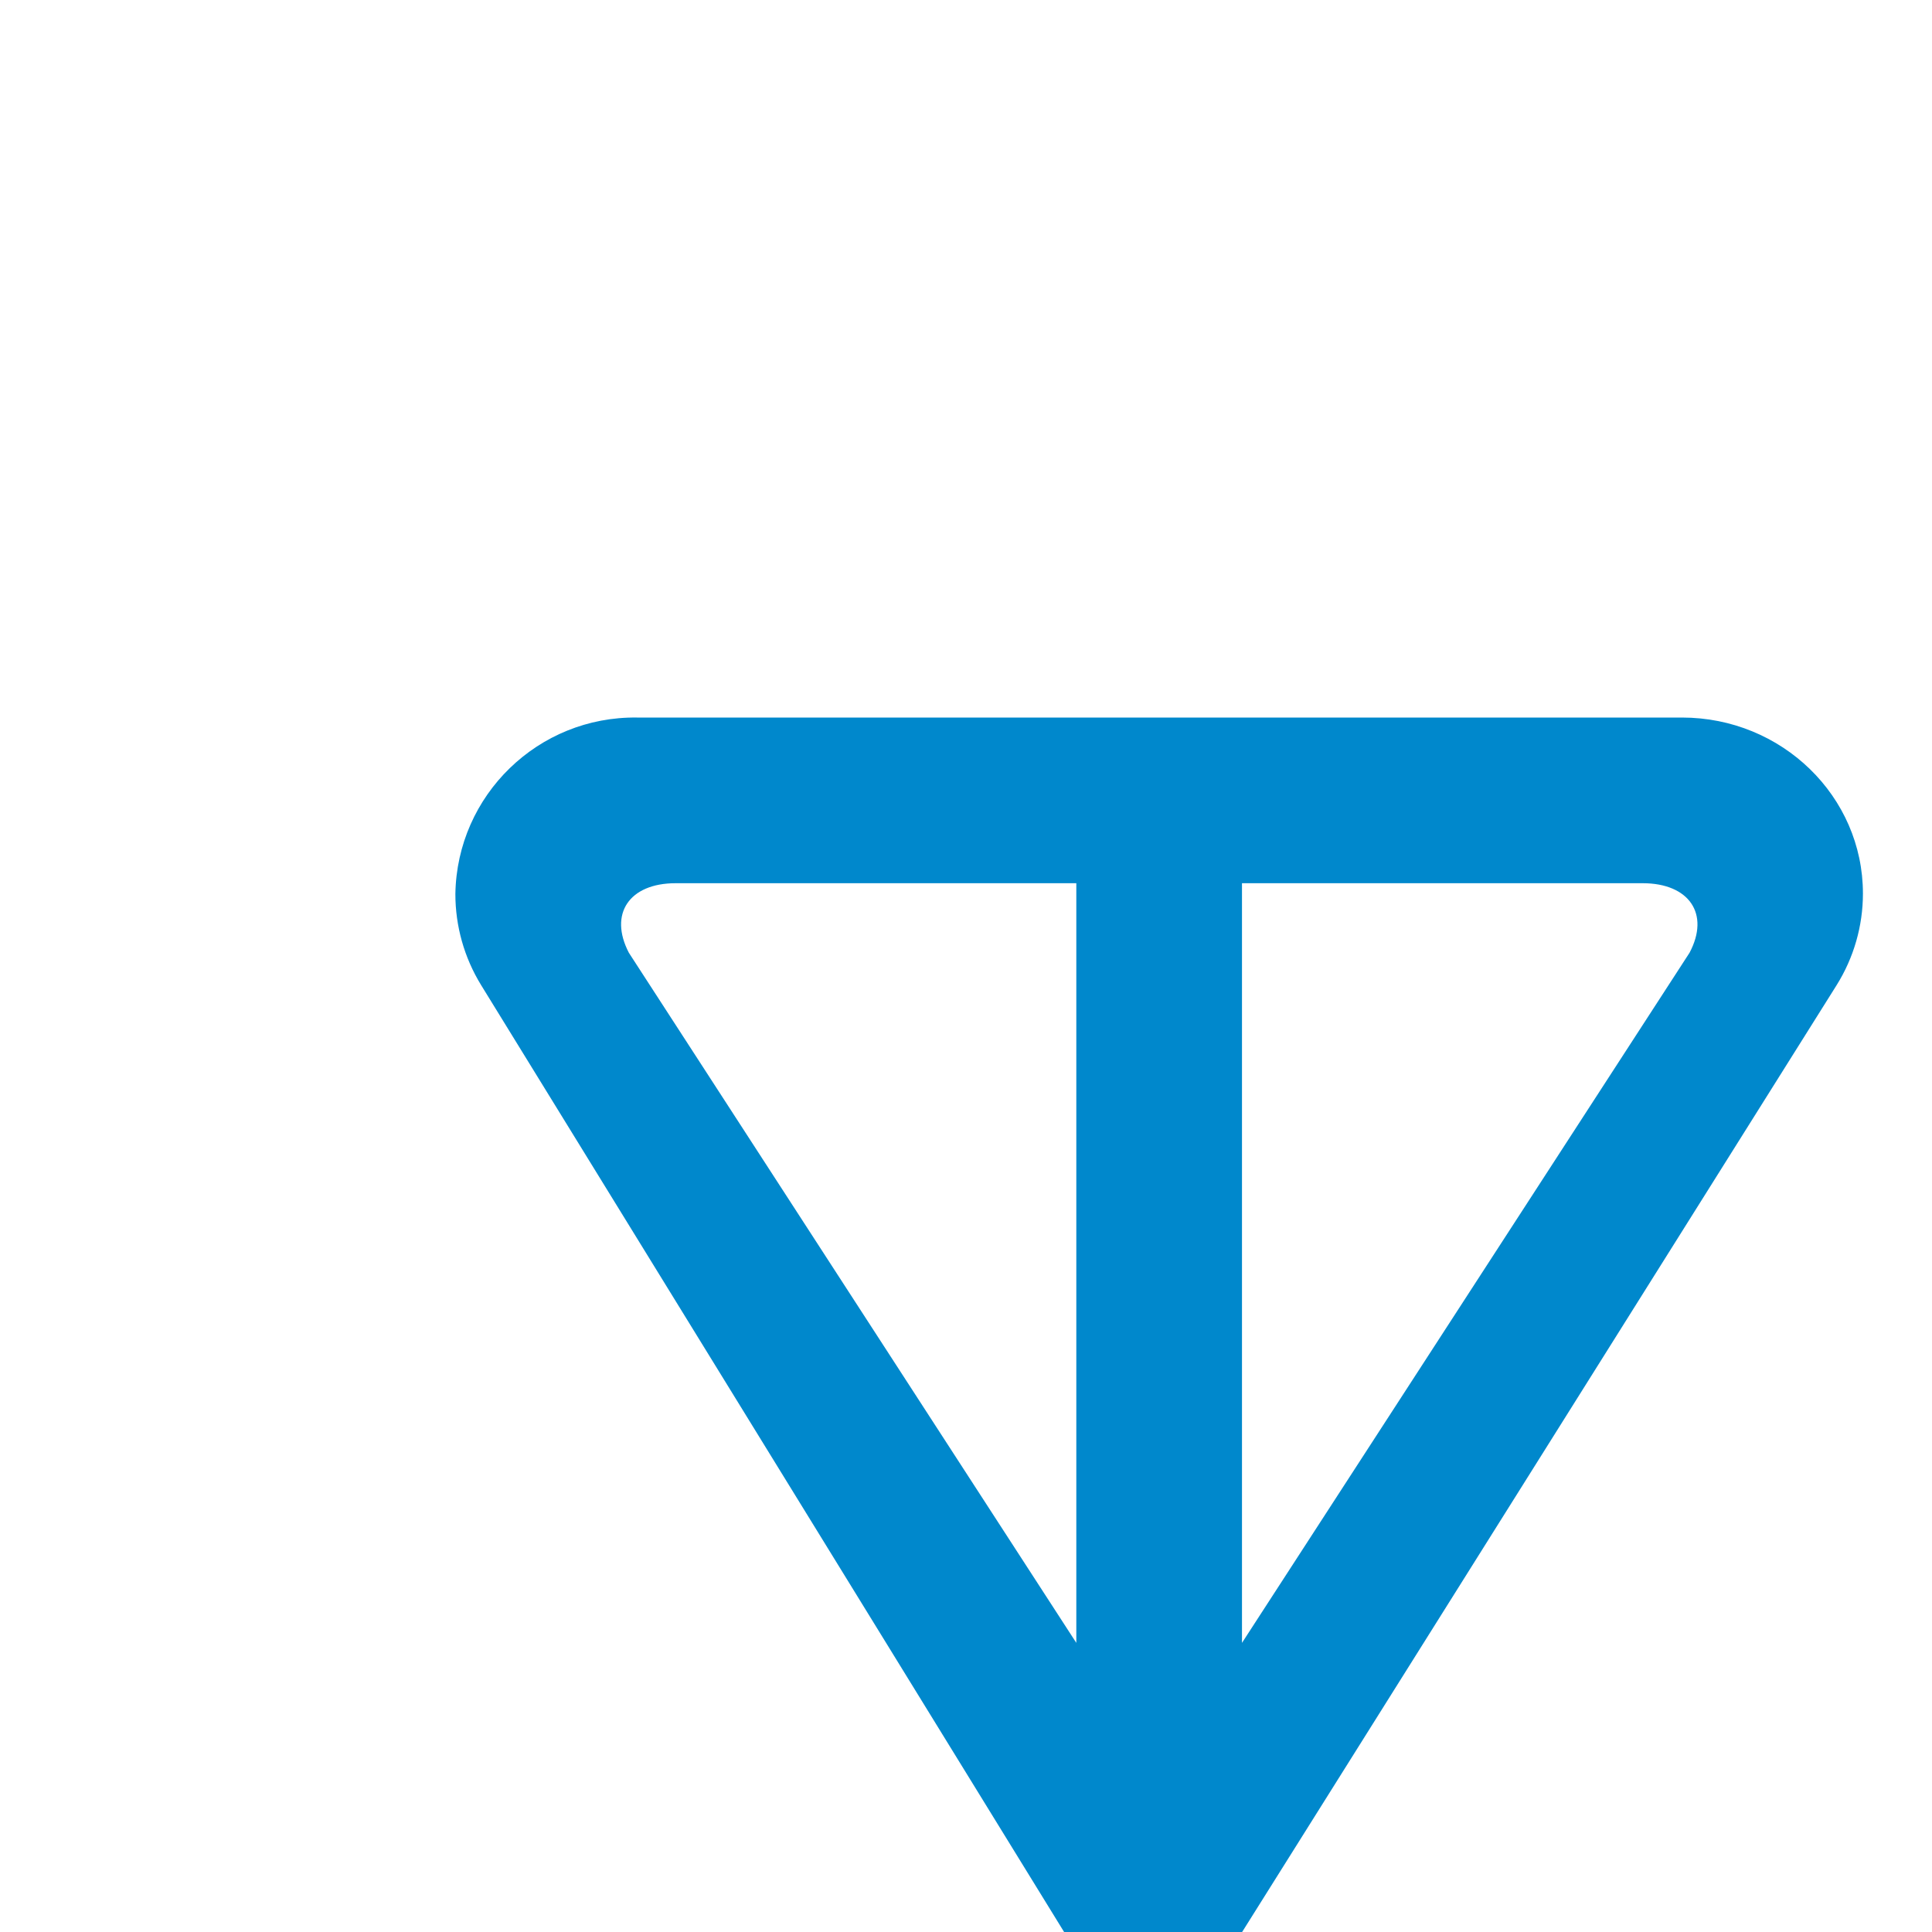
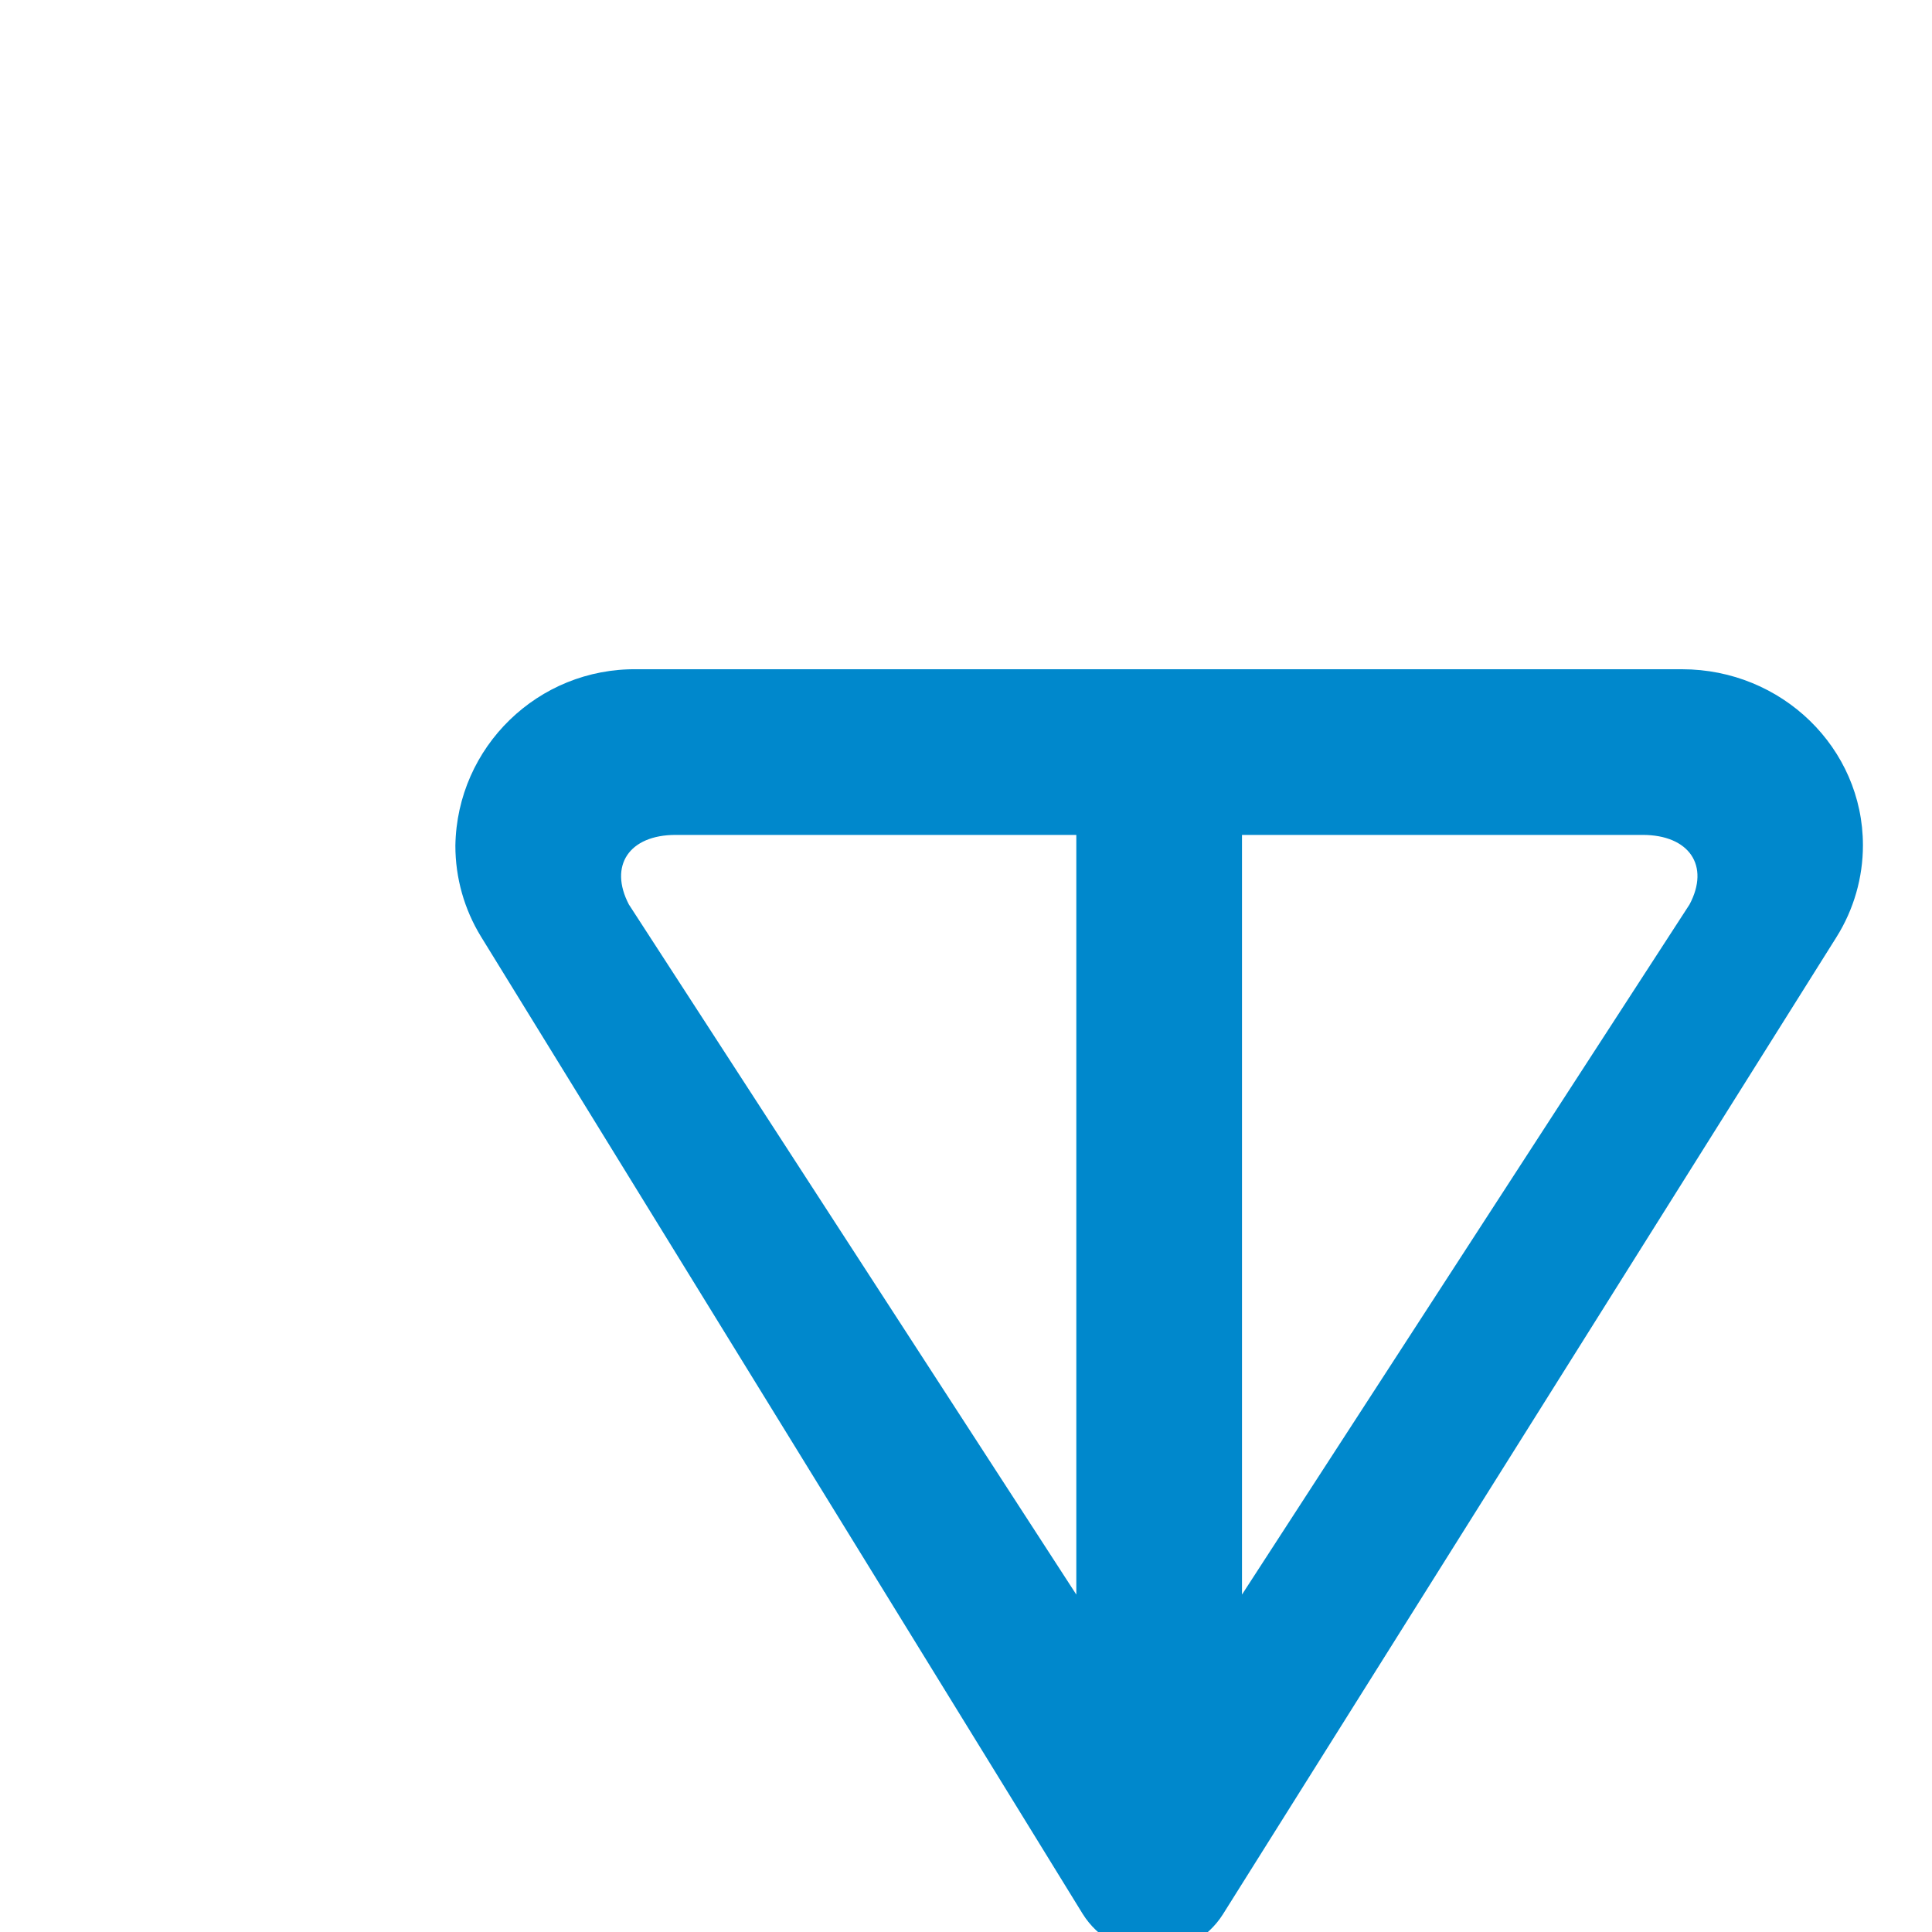
- <svg xmlns="http://www.w3.org/2000/svg" width="200" height="200" viewBox="0 0 20 18">
+ <svg xmlns="http://www.w3.org/2000/svg" width="200" height="200" viewBox="0 0 20 19">
  <path fill="#08C" d="M19.011 9.201L12.66 19.316a.857.857 0 0 1-1.453-.005L4.98 9.197a1.8 1.8 0 0 1-.266-.943a1.856 1.856 0 0 1 1.881-1.826h10.817c1.033 0 1.873.815 1.873 1.822c0 .334-.094.664-.274.951M6.51 8.863l4.632 7.144V8.143H6.994c-.48 0-.694.317-.484.72m6.347 7.144l4.633-7.144c.214-.403-.005-.72-.485-.72h-4.148z" />
</svg>
